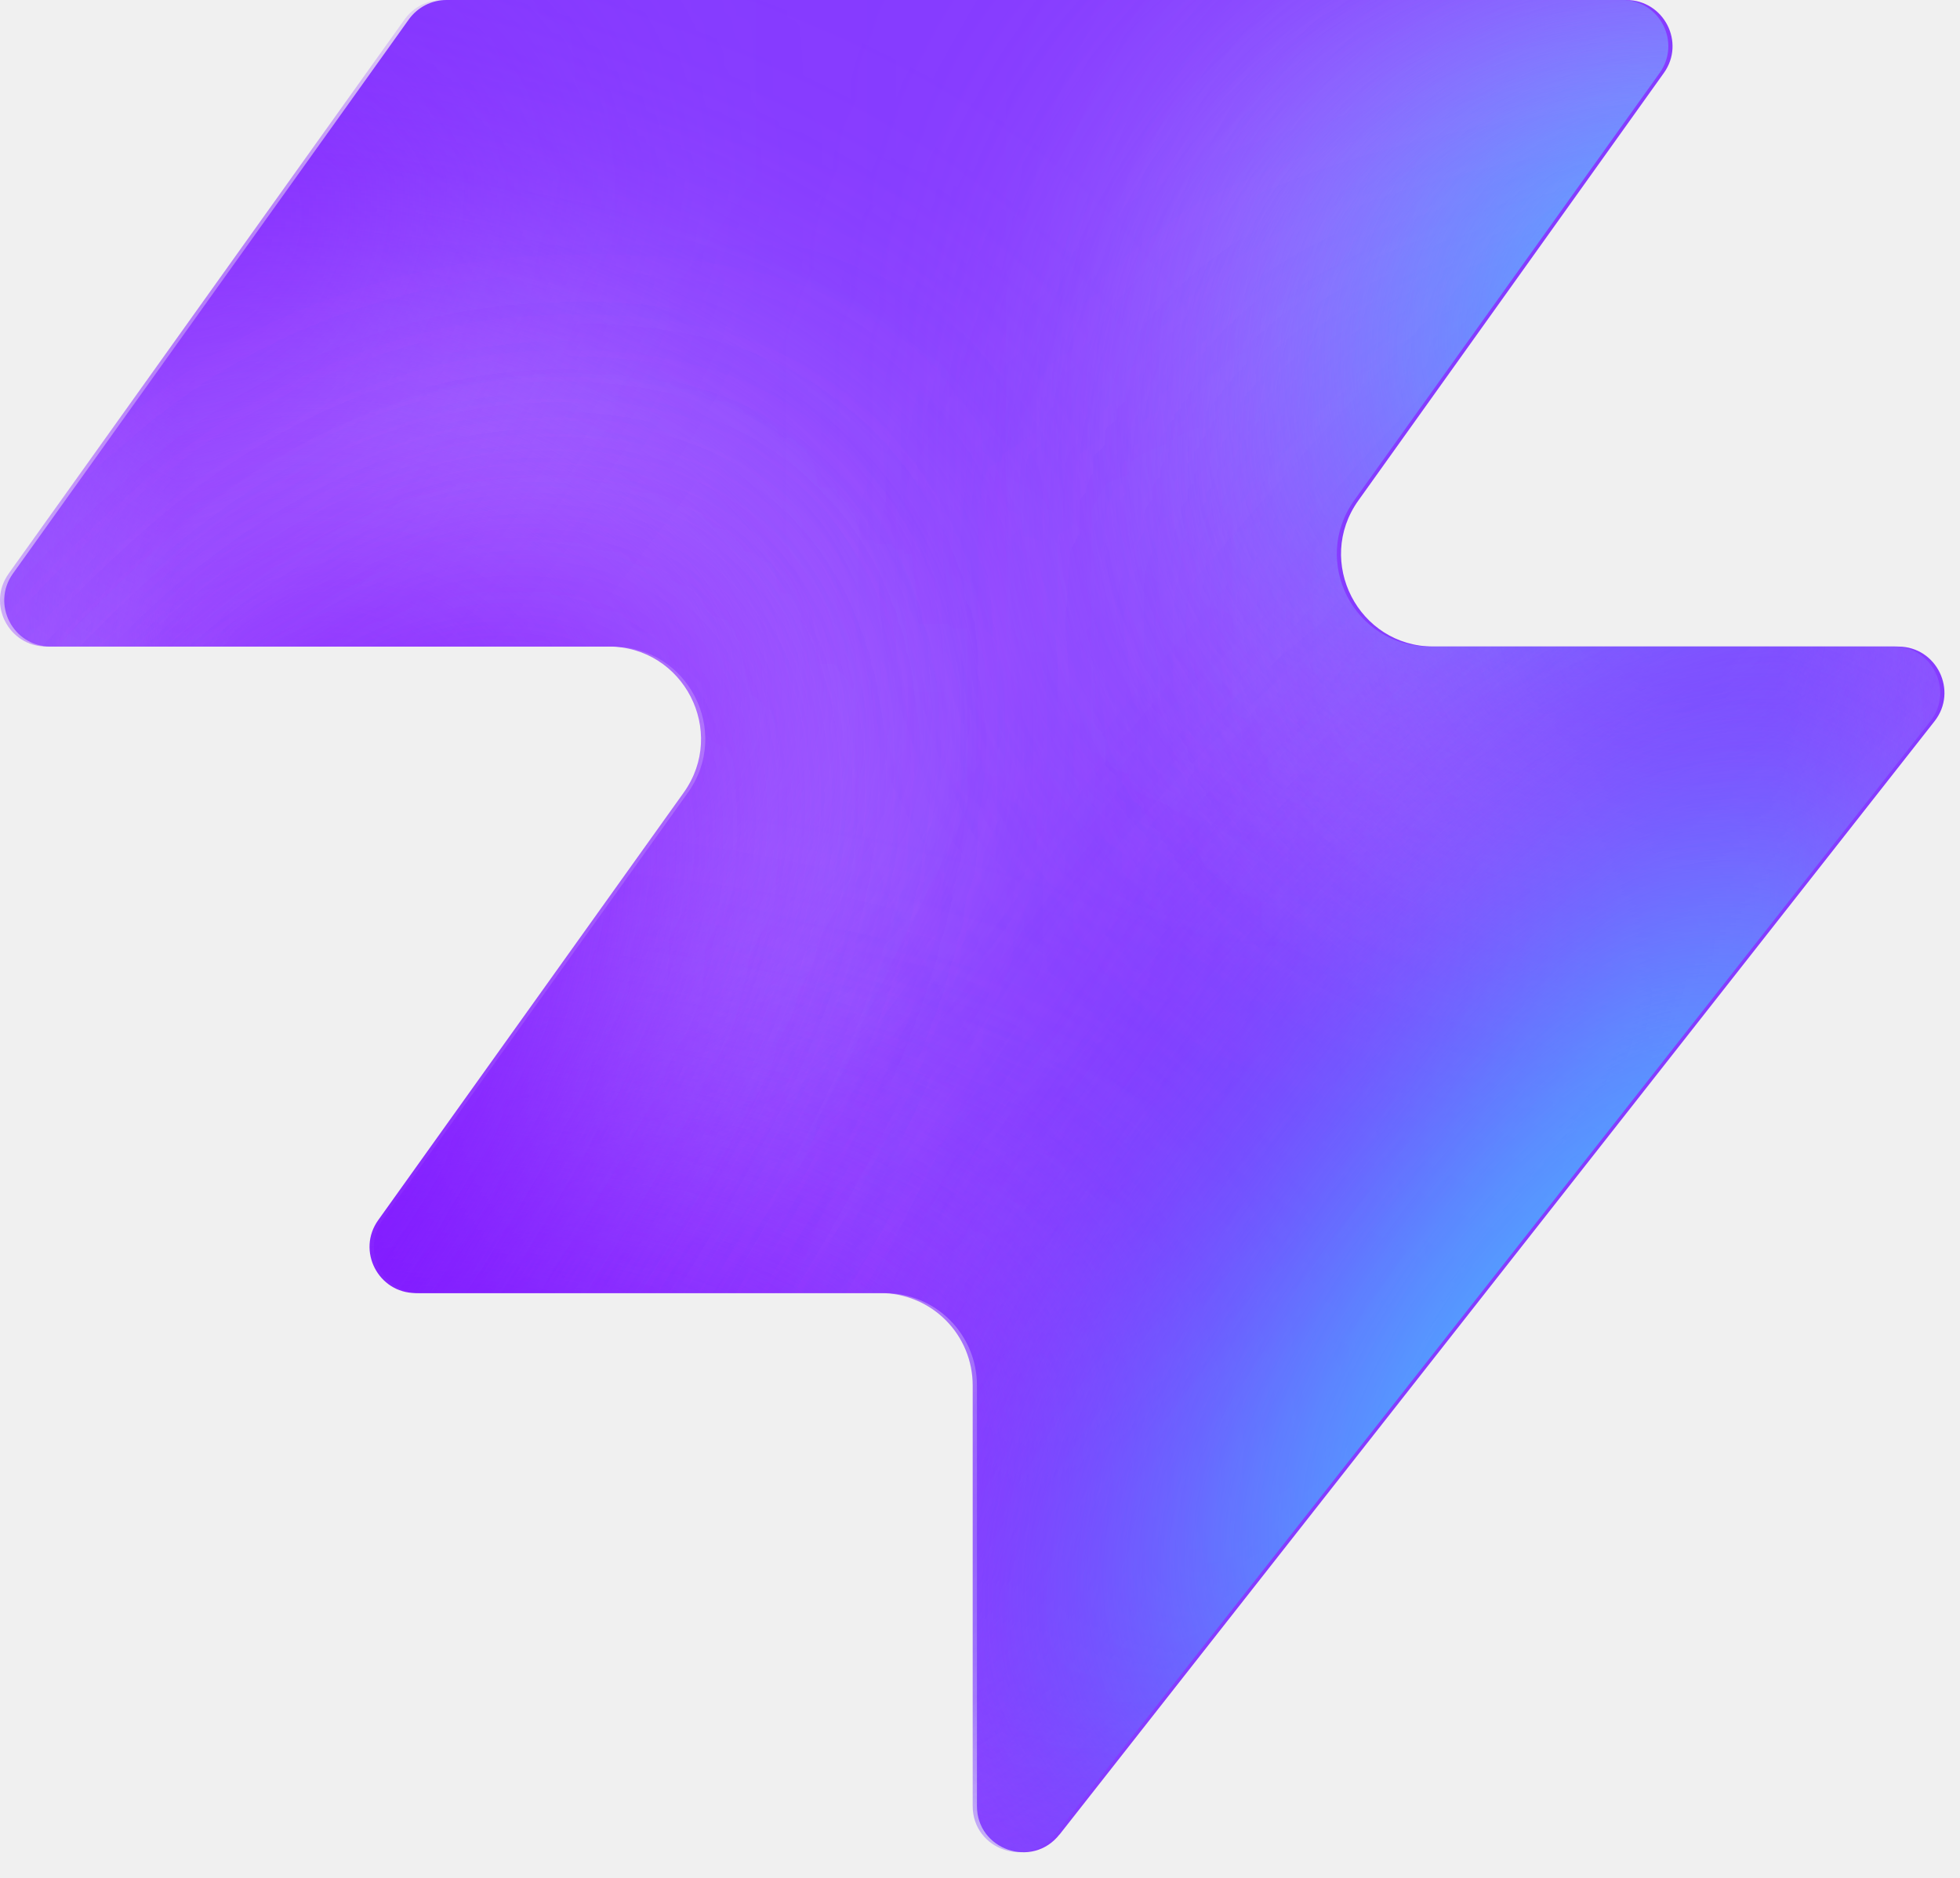
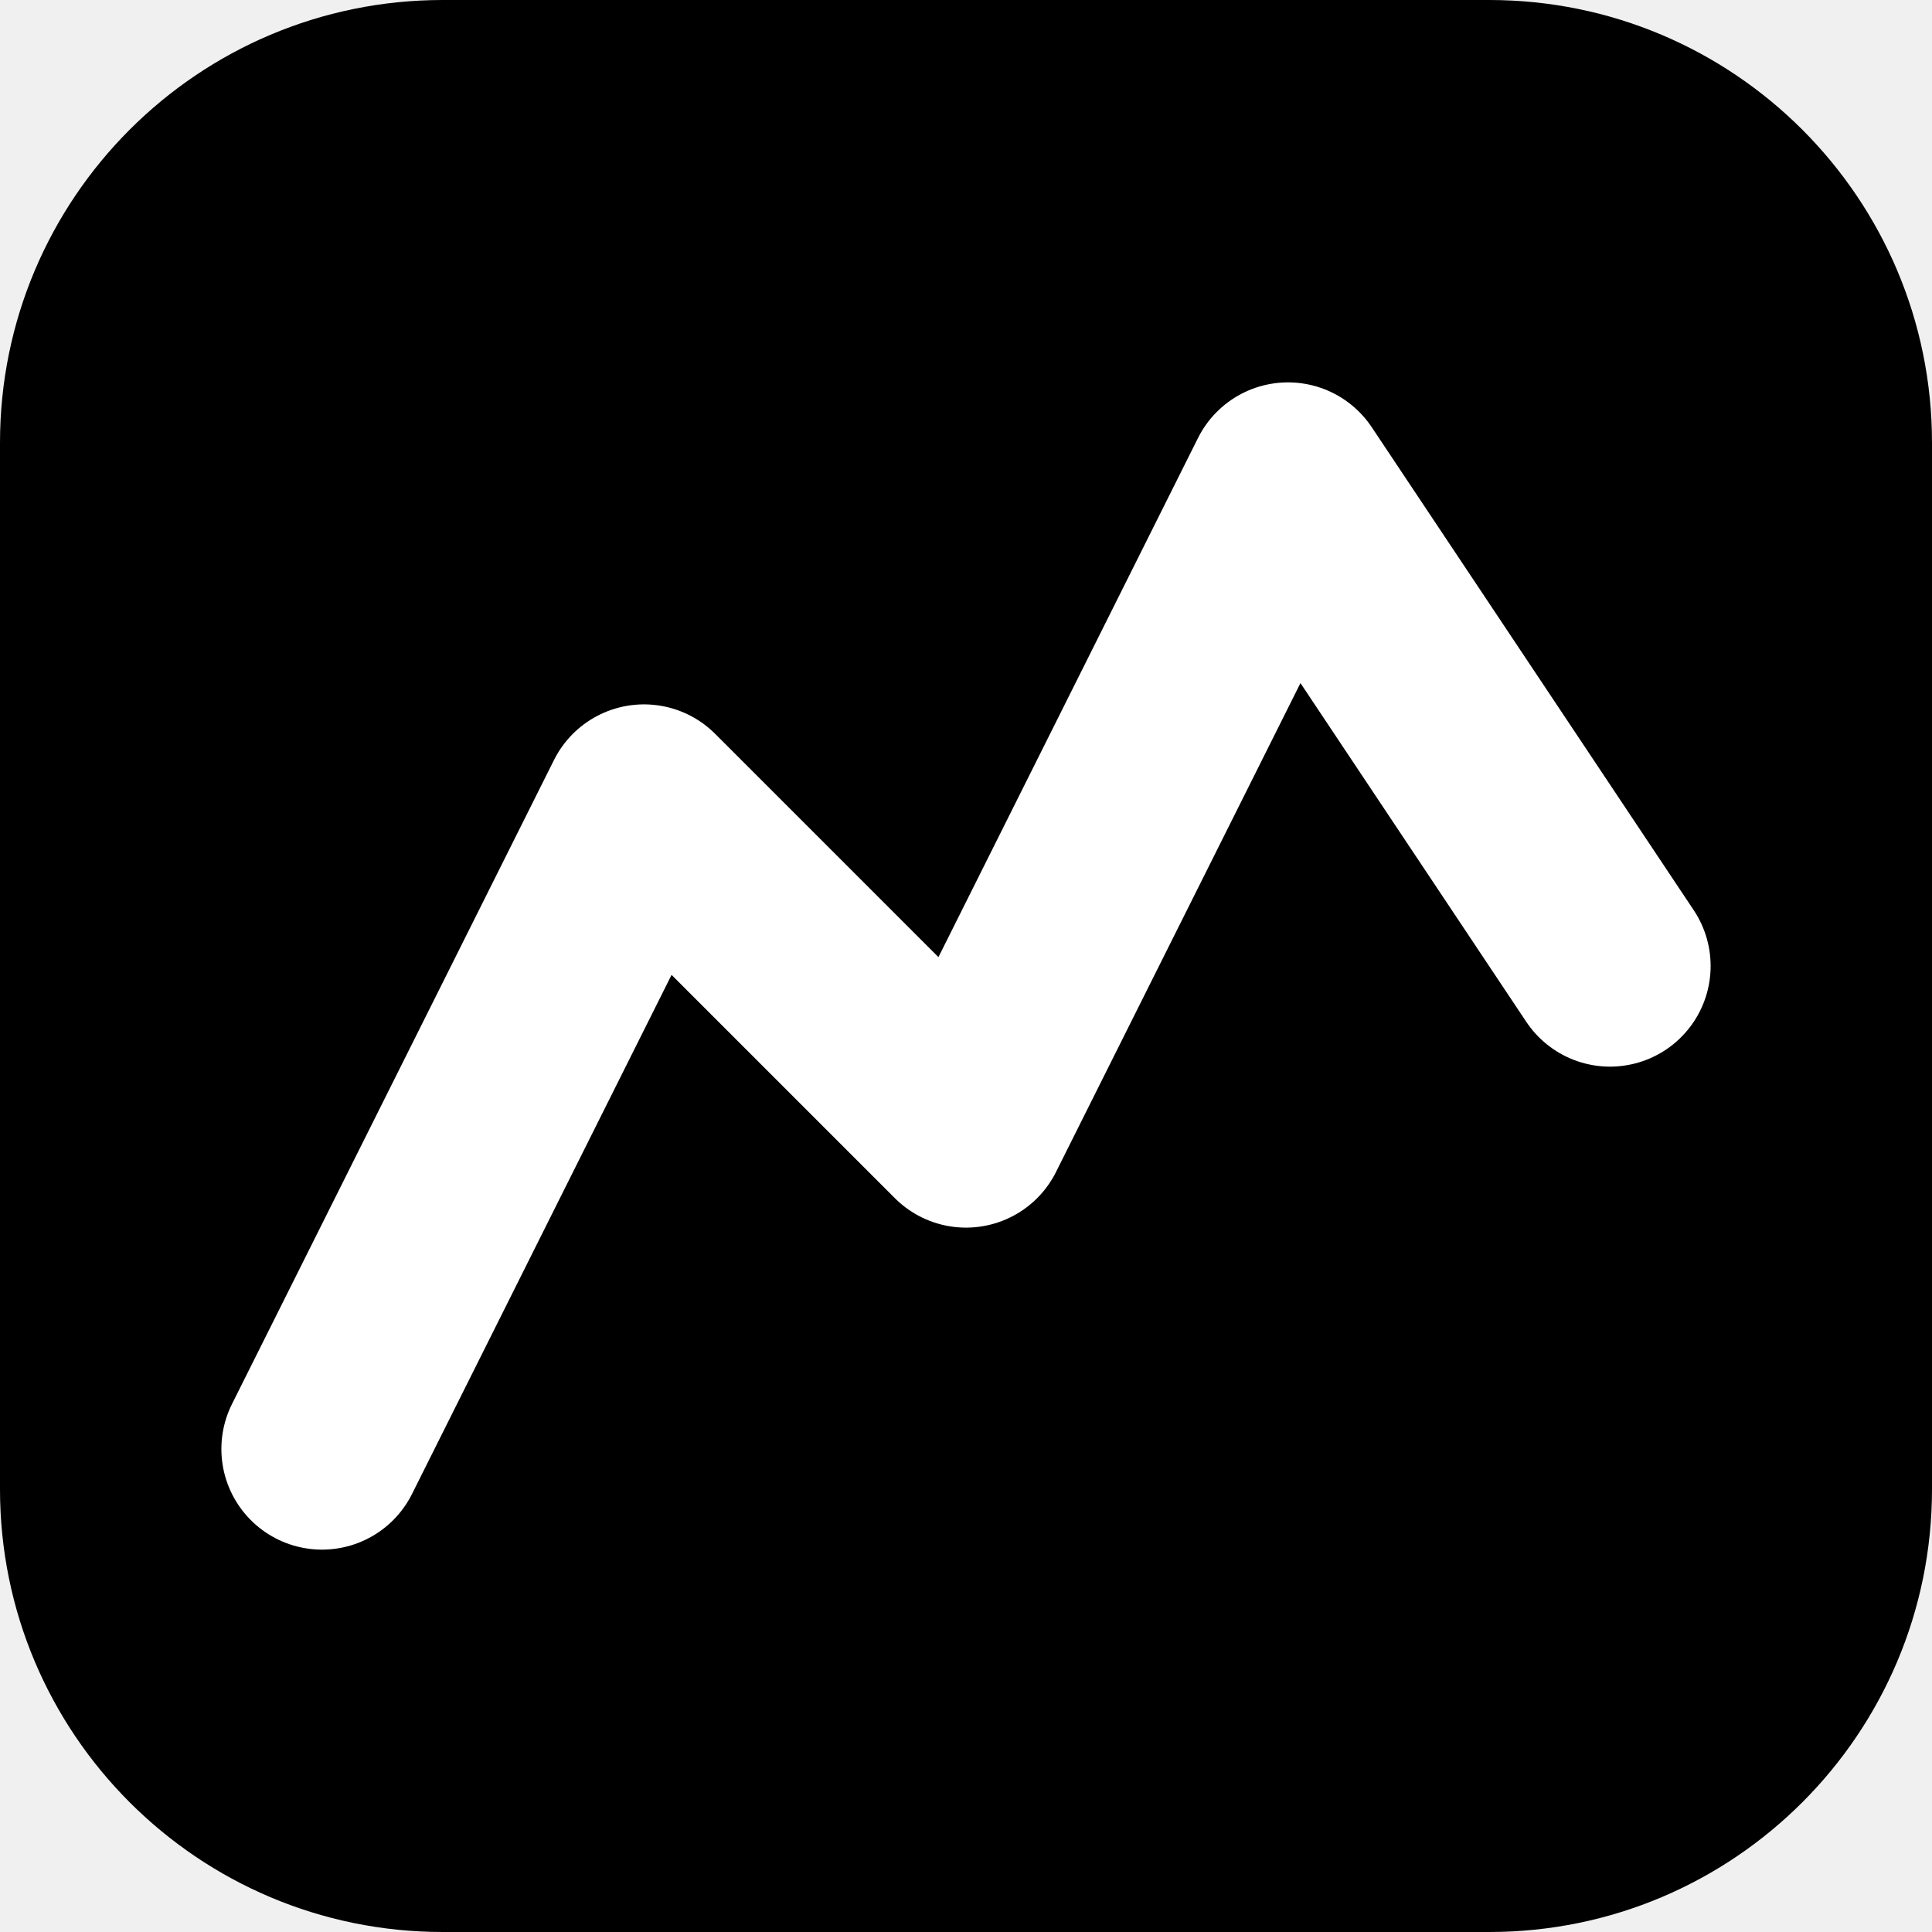
- <svg xmlns="http://www.w3.org/2000/svg" width="48" height="46" fill="none" viewBox="0 0 48 46">
-   <path fill="#863bff" d="M25.946 44.938c-.664.845-2.021.375-2.021-.698V33.937a2.26 2.26 0 0 0-2.262-2.262H10.287c-.92 0-1.456-1.04-.92-1.788l7.48-10.471c1.07-1.497 0-3.578-1.842-3.578H1.237c-.92 0-1.456-1.04-.92-1.788L10.013.474c.214-.297.556-.474.92-.474h28.894c.92 0 1.456 1.04.92 1.788l-7.48 10.471c-1.07 1.498 0 3.579 1.842 3.579h11.377c.943 0 1.473 1.088.89 1.83L25.947 44.94z" style="fill:#863bff;fill:color(display-p3 .525 .23 1);fill-opacity:1" />
-   <mask id="a" width="48" height="46" x="0" y="0" maskUnits="userSpaceOnUse" style="mask-type:alpha">
-     <path fill="#000" d="M25.842 44.938c-.664.844-2.021.375-2.021-.698V33.937a2.26 2.26 0 0 0-2.262-2.262H10.183c-.92 0-1.456-1.04-.92-1.788l7.48-10.471c1.07-1.498 0-3.579-1.842-3.579H1.133c-.92 0-1.456-1.04-.92-1.787L9.91.473c.214-.297.556-.474.92-.474h28.894c.92 0 1.456 1.04.92 1.788l-7.48 10.471c-1.07 1.498 0 3.578 1.842 3.578h11.377c.943 0 1.473 1.088.89 1.832L25.843 44.94z" style="fill:#000;fill-opacity:1" />
-   </mask>
-   <g mask="url(#a)">
-     <g filter="url(#b)">
-       <ellipse cx="5.508" cy="14.704" fill="#ede6ff" rx="5.508" ry="14.704" style="fill:#ede6ff;fill:color(display-p3 .927 .903 1);fill-opacity:1" transform="matrix(.00324 1 1 -.00324 -4.47 31.516)" />
-     </g>
-     <g filter="url(#c)">
-       <ellipse cx="10.399" cy="29.851" fill="#ede6ff" rx="10.399" ry="29.851" style="fill:#ede6ff;fill:color(display-p3 .927 .903 1);fill-opacity:1" transform="matrix(.00324 1 1 -.00324 -39.328 7.883)" />
-     </g>
-     <g filter="url(#d)">
-       <ellipse cx="5.508" cy="30.487" fill="#7e14ff" rx="5.508" ry="30.487" style="fill:#7e14ff;fill:color(display-p3 .492 .077 1);fill-opacity:1" transform="rotate(89.814 -25.913 -14.639)scale(1 -1)" />
-     </g>
-     <g filter="url(#e)">
-       <ellipse cx="5.508" cy="30.599" fill="#7e14ff" rx="5.508" ry="30.599" style="fill:#7e14ff;fill:color(display-p3 .492 .077 1);fill-opacity:1" transform="rotate(89.814 -32.644 -3.334)scale(1 -1)" />
-     </g>
-     <g filter="url(#f)">
-       <ellipse cx="5.508" cy="30.599" fill="#7e14ff" rx="5.508" ry="30.599" style="fill:#7e14ff;fill:color(display-p3 .492 .077 1);fill-opacity:1" transform="matrix(.00324 1 1 -.00324 -34.34 30.47)" />
-     </g>
-     <g filter="url(#g)">
-       <ellipse cx="14.072" cy="22.078" fill="#ede6ff" rx="14.072" ry="22.078" style="fill:#ede6ff;fill:color(display-p3 .927 .903 1);fill-opacity:1" transform="rotate(93.35 24.506 48.493)scale(-1 1)" />
-     </g>
-     <g filter="url(#h)">
-       <ellipse cx="3.47" cy="21.501" fill="#7e14ff" rx="3.47" ry="21.501" style="fill:#7e14ff;fill:color(display-p3 .492 .077 1);fill-opacity:1" transform="rotate(89.009 28.708 47.59)scale(-1 1)" />
-     </g>
-     <g filter="url(#i)">
-       <ellipse cx="3.47" cy="21.501" fill="#7e14ff" rx="3.47" ry="21.501" style="fill:#7e14ff;fill:color(display-p3 .492 .077 1);fill-opacity:1" transform="rotate(89.009 28.708 47.59)scale(-1 1)" />
-     </g>
-     <g filter="url(#j)">
-       <ellipse cx=".387" cy="8.972" fill="#7e14ff" rx="4.407" ry="29.108" style="fill:#7e14ff;fill:color(display-p3 .492 .077 1);fill-opacity:1" transform="rotate(39.51 .387 8.972)" />
-     </g>
-     <g filter="url(#k)">
-       <ellipse cx="47.523" cy="-6.092" fill="#7e14ff" rx="4.407" ry="29.108" style="fill:#7e14ff;fill:color(display-p3 .492 .077 1);fill-opacity:1" transform="rotate(37.892 47.523 -6.092)" />
-     </g>
-     <g filter="url(#l)">
-       <ellipse cx="41.412" cy="6.333" fill="#47bfff" rx="5.971" ry="9.665" style="fill:#47bfff;fill:color(display-p3 .28 .748 1);fill-opacity:1" transform="rotate(37.892 41.412 6.333)" />
-     </g>
-     <g filter="url(#m)">
-       <ellipse cx="-1.879" cy="38.332" fill="#7e14ff" rx="4.407" ry="29.108" style="fill:#7e14ff;fill:color(display-p3 .492 .077 1);fill-opacity:1" transform="rotate(37.892 -1.88 38.332)" />
-     </g>
-     <g filter="url(#n)">
-       <ellipse cx="-1.879" cy="38.332" fill="#7e14ff" rx="4.407" ry="29.108" style="fill:#7e14ff;fill:color(display-p3 .492 .077 1);fill-opacity:1" transform="rotate(37.892 -1.88 38.332)" />
-     </g>
-     <g filter="url(#o)">
-       <ellipse cx="35.651" cy="29.907" fill="#7e14ff" rx="4.407" ry="29.108" style="fill:#7e14ff;fill:color(display-p3 .492 .077 1);fill-opacity:1" transform="rotate(37.892 35.651 29.907)" />
-     </g>
-     <g filter="url(#p)">
-       <ellipse cx="38.418" cy="32.4" fill="#47bfff" rx="5.971" ry="15.297" style="fill:#47bfff;fill:color(display-p3 .28 .748 1);fill-opacity:1" transform="rotate(37.892 38.418 32.4)" />
-     </g>
-   </g>
-   <defs>
-     <filter id="b" width="60.045" height="41.654" x="-19.77" y="16.149" color-interpolation-filters="sRGB" filterUnits="userSpaceOnUse">
-       <feFlood flood-opacity="0" result="BackgroundImageFix" />
-       <feBlend in="SourceGraphic" in2="BackgroundImageFix" result="shape" />
-       <feGaussianBlur result="effect1_foregroundBlur_2002_17158" stdDeviation="7.659" />
-     </filter>
-     <filter id="c" width="90.34" height="51.437" x="-54.613" y="-7.533" color-interpolation-filters="sRGB" filterUnits="userSpaceOnUse">
-       <feFlood flood-opacity="0" result="BackgroundImageFix" />
-       <feBlend in="SourceGraphic" in2="BackgroundImageFix" result="shape" />
-       <feGaussianBlur result="effect1_foregroundBlur_2002_17158" stdDeviation="7.659" />
-     </filter>
-     <filter id="d" width="79.355" height="29.4" x="-49.64" y="2.03" color-interpolation-filters="sRGB" filterUnits="userSpaceOnUse">
-       <feFlood flood-opacity="0" result="BackgroundImageFix" />
-       <feBlend in="SourceGraphic" in2="BackgroundImageFix" result="shape" />
-       <feGaussianBlur result="effect1_foregroundBlur_2002_17158" stdDeviation="4.596" />
-     </filter>
-     <filter id="e" width="79.579" height="29.4" x="-45.045" y="20.029" color-interpolation-filters="sRGB" filterUnits="userSpaceOnUse">
-       <feFlood flood-opacity="0" result="BackgroundImageFix" />
-       <feBlend in="SourceGraphic" in2="BackgroundImageFix" result="shape" />
-       <feGaussianBlur result="effect1_foregroundBlur_2002_17158" stdDeviation="4.596" />
-     </filter>
-     <filter id="f" width="79.579" height="29.4" x="-43.513" y="21.178" color-interpolation-filters="sRGB" filterUnits="userSpaceOnUse">
-       <feFlood flood-opacity="0" result="BackgroundImageFix" />
-       <feBlend in="SourceGraphic" in2="BackgroundImageFix" result="shape" />
-       <feGaussianBlur result="effect1_foregroundBlur_2002_17158" stdDeviation="4.596" />
-     </filter>
-     <filter id="g" width="74.749" height="58.852" x="15.756" y="-17.901" color-interpolation-filters="sRGB" filterUnits="userSpaceOnUse">
-       <feFlood flood-opacity="0" result="BackgroundImageFix" />
-       <feBlend in="SourceGraphic" in2="BackgroundImageFix" result="shape" />
-       <feGaussianBlur result="effect1_foregroundBlur_2002_17158" stdDeviation="7.659" />
-     </filter>
-     <filter id="h" width="61.377" height="25.362" x="23.548" y="2.284" color-interpolation-filters="sRGB" filterUnits="userSpaceOnUse">
-       <feFlood flood-opacity="0" result="BackgroundImageFix" />
-       <feBlend in="SourceGraphic" in2="BackgroundImageFix" result="shape" />
-       <feGaussianBlur result="effect1_foregroundBlur_2002_17158" stdDeviation="4.596" />
-     </filter>
-     <filter id="i" width="61.377" height="25.362" x="23.548" y="2.284" color-interpolation-filters="sRGB" filterUnits="userSpaceOnUse">
-       <feFlood flood-opacity="0" result="BackgroundImageFix" />
-       <feBlend in="SourceGraphic" in2="BackgroundImageFix" result="shape" />
-       <feGaussianBlur result="effect1_foregroundBlur_2002_17158" stdDeviation="4.596" />
-     </filter>
-     <filter id="j" width="56.045" height="63.649" x="-27.636" y="-22.853" color-interpolation-filters="sRGB" filterUnits="userSpaceOnUse">
-       <feFlood flood-opacity="0" result="BackgroundImageFix" />
-       <feBlend in="SourceGraphic" in2="BackgroundImageFix" result="shape" />
-       <feGaussianBlur result="effect1_foregroundBlur_2002_17158" stdDeviation="4.596" />
-     </filter>
-     <filter id="k" width="54.814" height="64.646" x="20.116" y="-38.415" color-interpolation-filters="sRGB" filterUnits="userSpaceOnUse">
-       <feFlood flood-opacity="0" result="BackgroundImageFix" />
-       <feBlend in="SourceGraphic" in2="BackgroundImageFix" result="shape" />
-       <feGaussianBlur result="effect1_foregroundBlur_2002_17158" stdDeviation="4.596" />
-     </filter>
-     <filter id="l" width="33.541" height="35.313" x="24.641" y="-11.323" color-interpolation-filters="sRGB" filterUnits="userSpaceOnUse">
-       <feFlood flood-opacity="0" result="BackgroundImageFix" />
-       <feBlend in="SourceGraphic" in2="BackgroundImageFix" result="shape" />
-       <feGaussianBlur result="effect1_foregroundBlur_2002_17158" stdDeviation="4.596" />
-     </filter>
-     <filter id="m" width="54.814" height="64.646" x="-29.286" y="6.009" color-interpolation-filters="sRGB" filterUnits="userSpaceOnUse">
-       <feFlood flood-opacity="0" result="BackgroundImageFix" />
-       <feBlend in="SourceGraphic" in2="BackgroundImageFix" result="shape" />
-       <feGaussianBlur result="effect1_foregroundBlur_2002_17158" stdDeviation="4.596" />
-     </filter>
-     <filter id="n" width="54.814" height="64.646" x="-29.286" y="6.009" color-interpolation-filters="sRGB" filterUnits="userSpaceOnUse">
-       <feFlood flood-opacity="0" result="BackgroundImageFix" />
-       <feBlend in="SourceGraphic" in2="BackgroundImageFix" result="shape" />
-       <feGaussianBlur result="effect1_foregroundBlur_2002_17158" stdDeviation="4.596" />
-     </filter>
-     <filter id="o" width="54.814" height="64.646" x="8.244" y="-2.416" color-interpolation-filters="sRGB" filterUnits="userSpaceOnUse">
-       <feFlood flood-opacity="0" result="BackgroundImageFix" />
-       <feBlend in="SourceGraphic" in2="BackgroundImageFix" result="shape" />
-       <feGaussianBlur result="effect1_foregroundBlur_2002_17158" stdDeviation="4.596" />
-     </filter>
-     <filter id="p" width="39.409" height="43.623" x="18.713" y="10.588" color-interpolation-filters="sRGB" filterUnits="userSpaceOnUse">
-       <feFlood flood-opacity="0" result="BackgroundImageFix" />
-       <feBlend in="SourceGraphic" in2="BackgroundImageFix" result="shape" />
-       <feGaussianBlur result="effect1_foregroundBlur_2002_17158" stdDeviation="4.596" />
-     </filter>
-   </defs>
+ <svg xmlns="http://www.w3.org/2000/svg" viewBox="0 0 24 24" fill="none">
+   <rect width="24" height="24" rx="5.5" fill="black" />
+   <path d="M4 18L8 10L12 14L16 6L20 12" stroke="white" stroke-width="2.5" stroke-linecap="round" stroke-linejoin="round" />
</svg>
